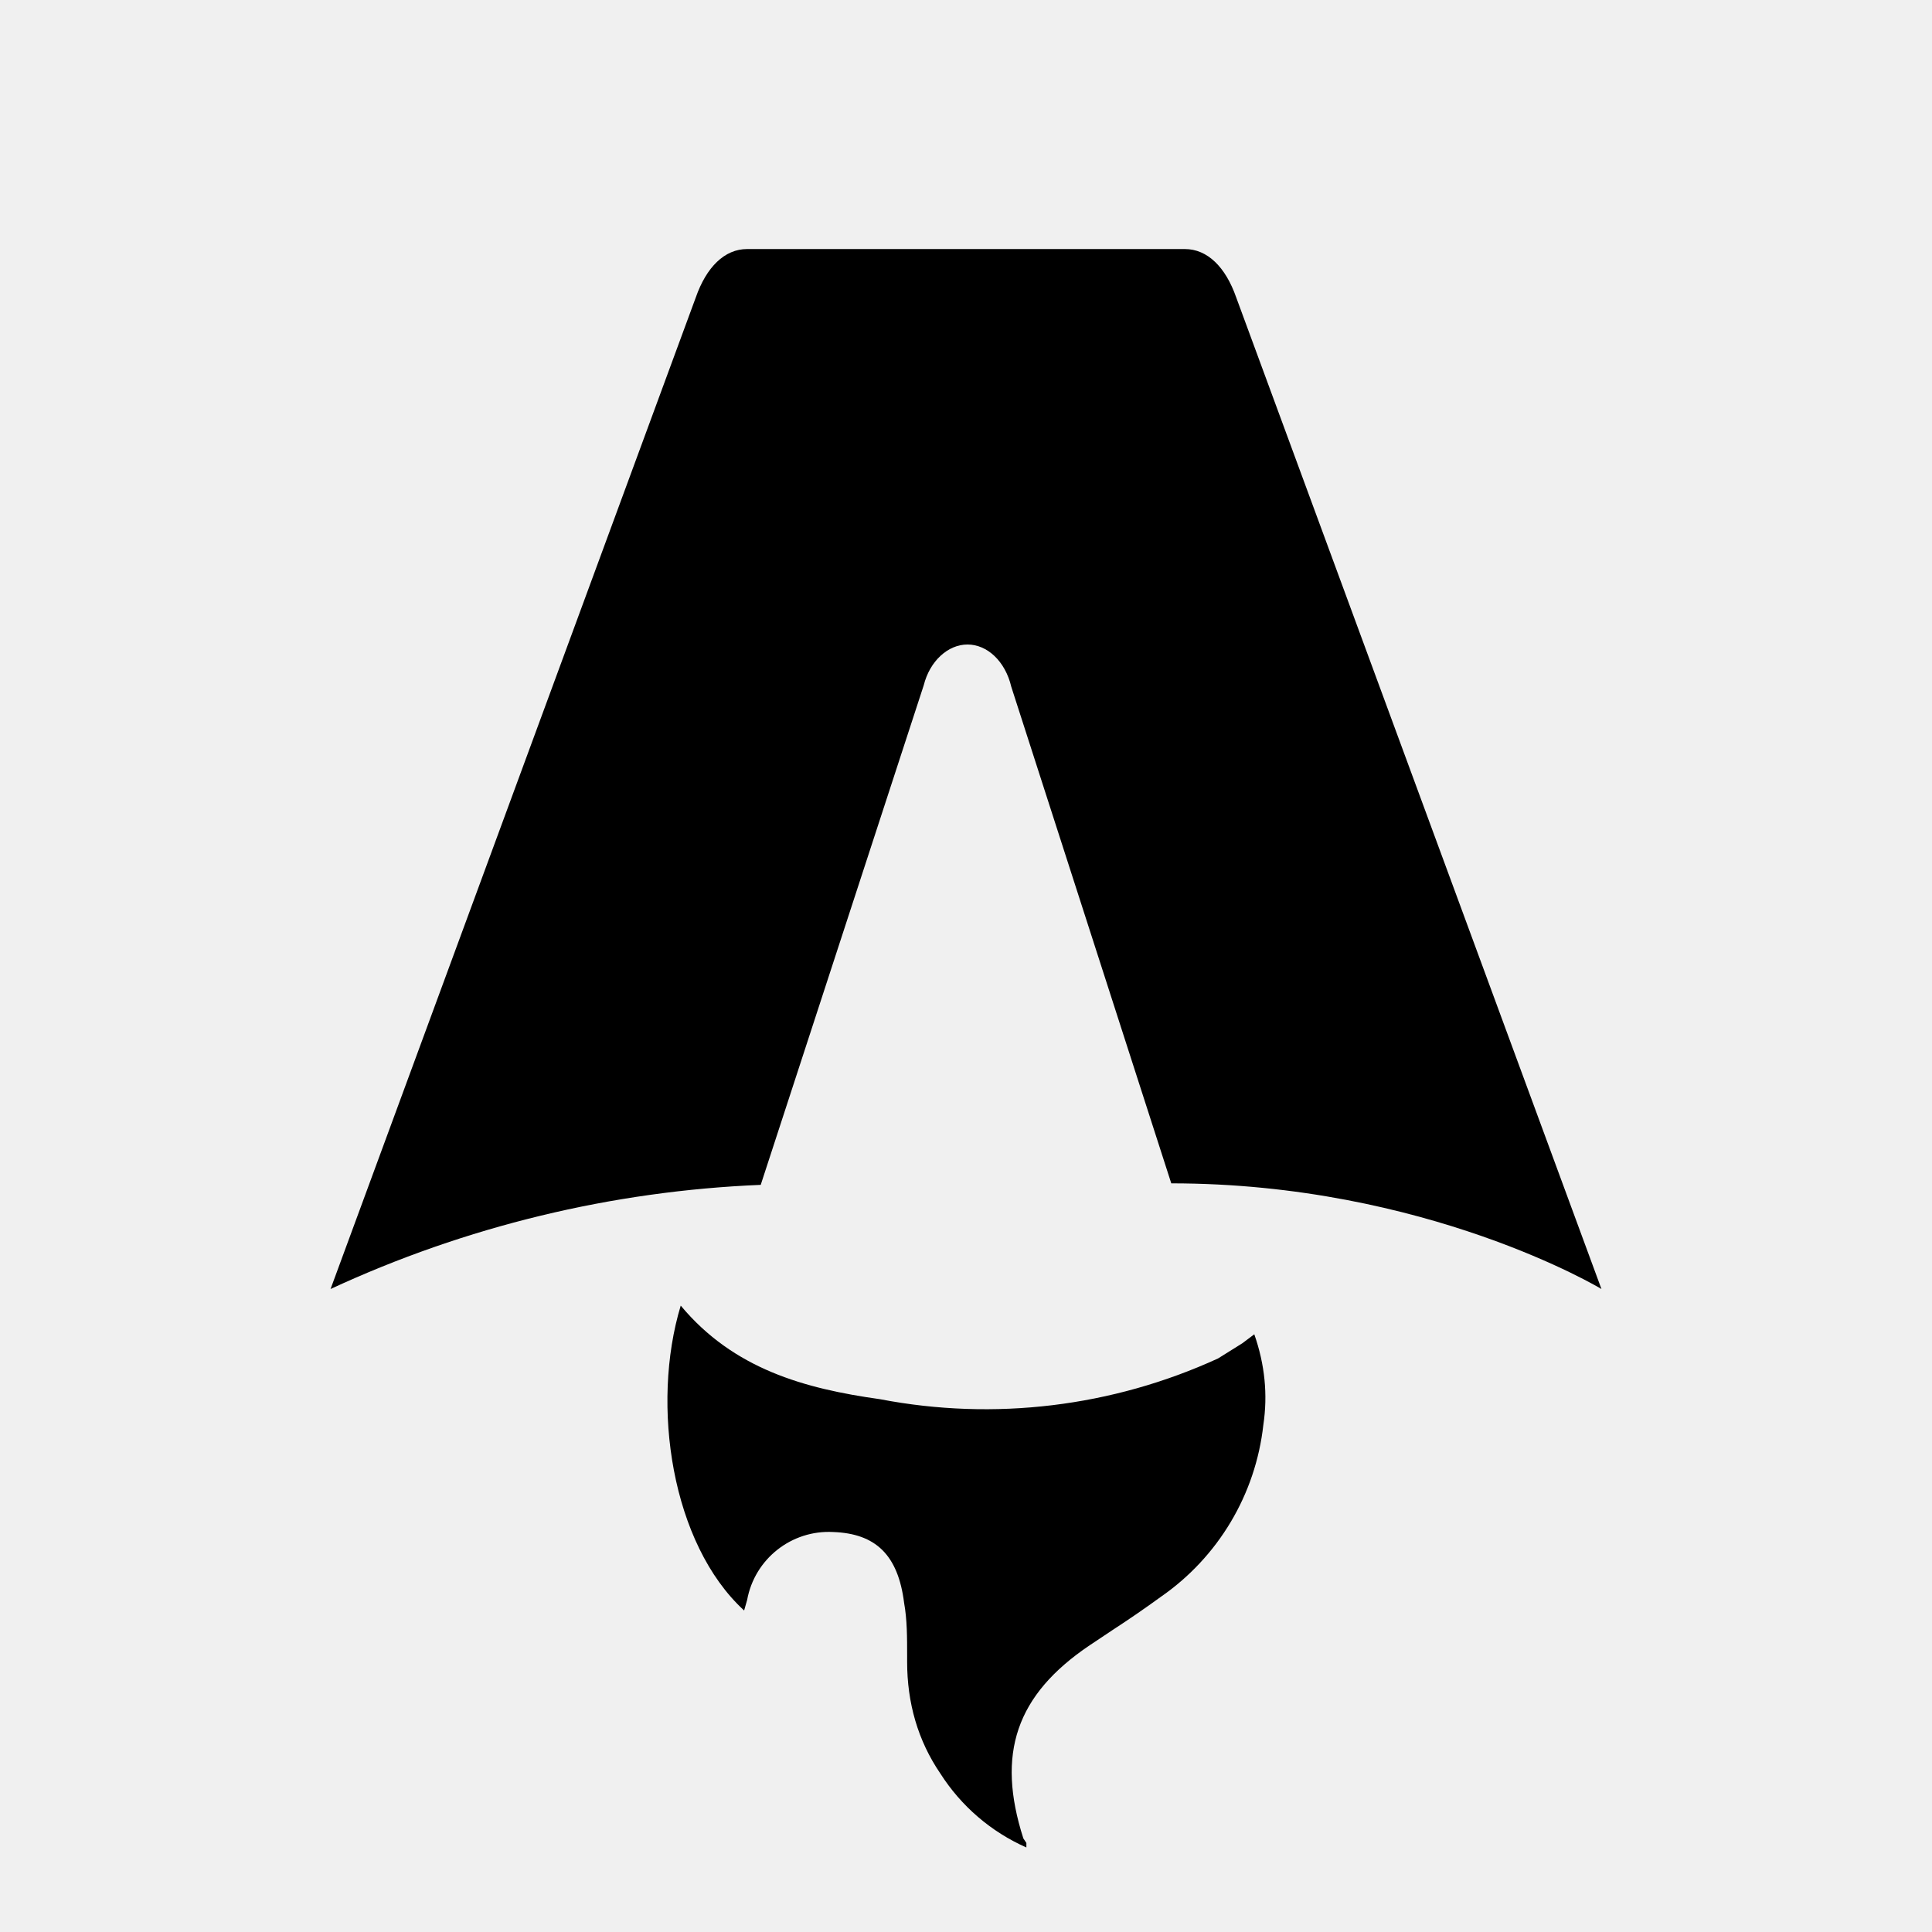
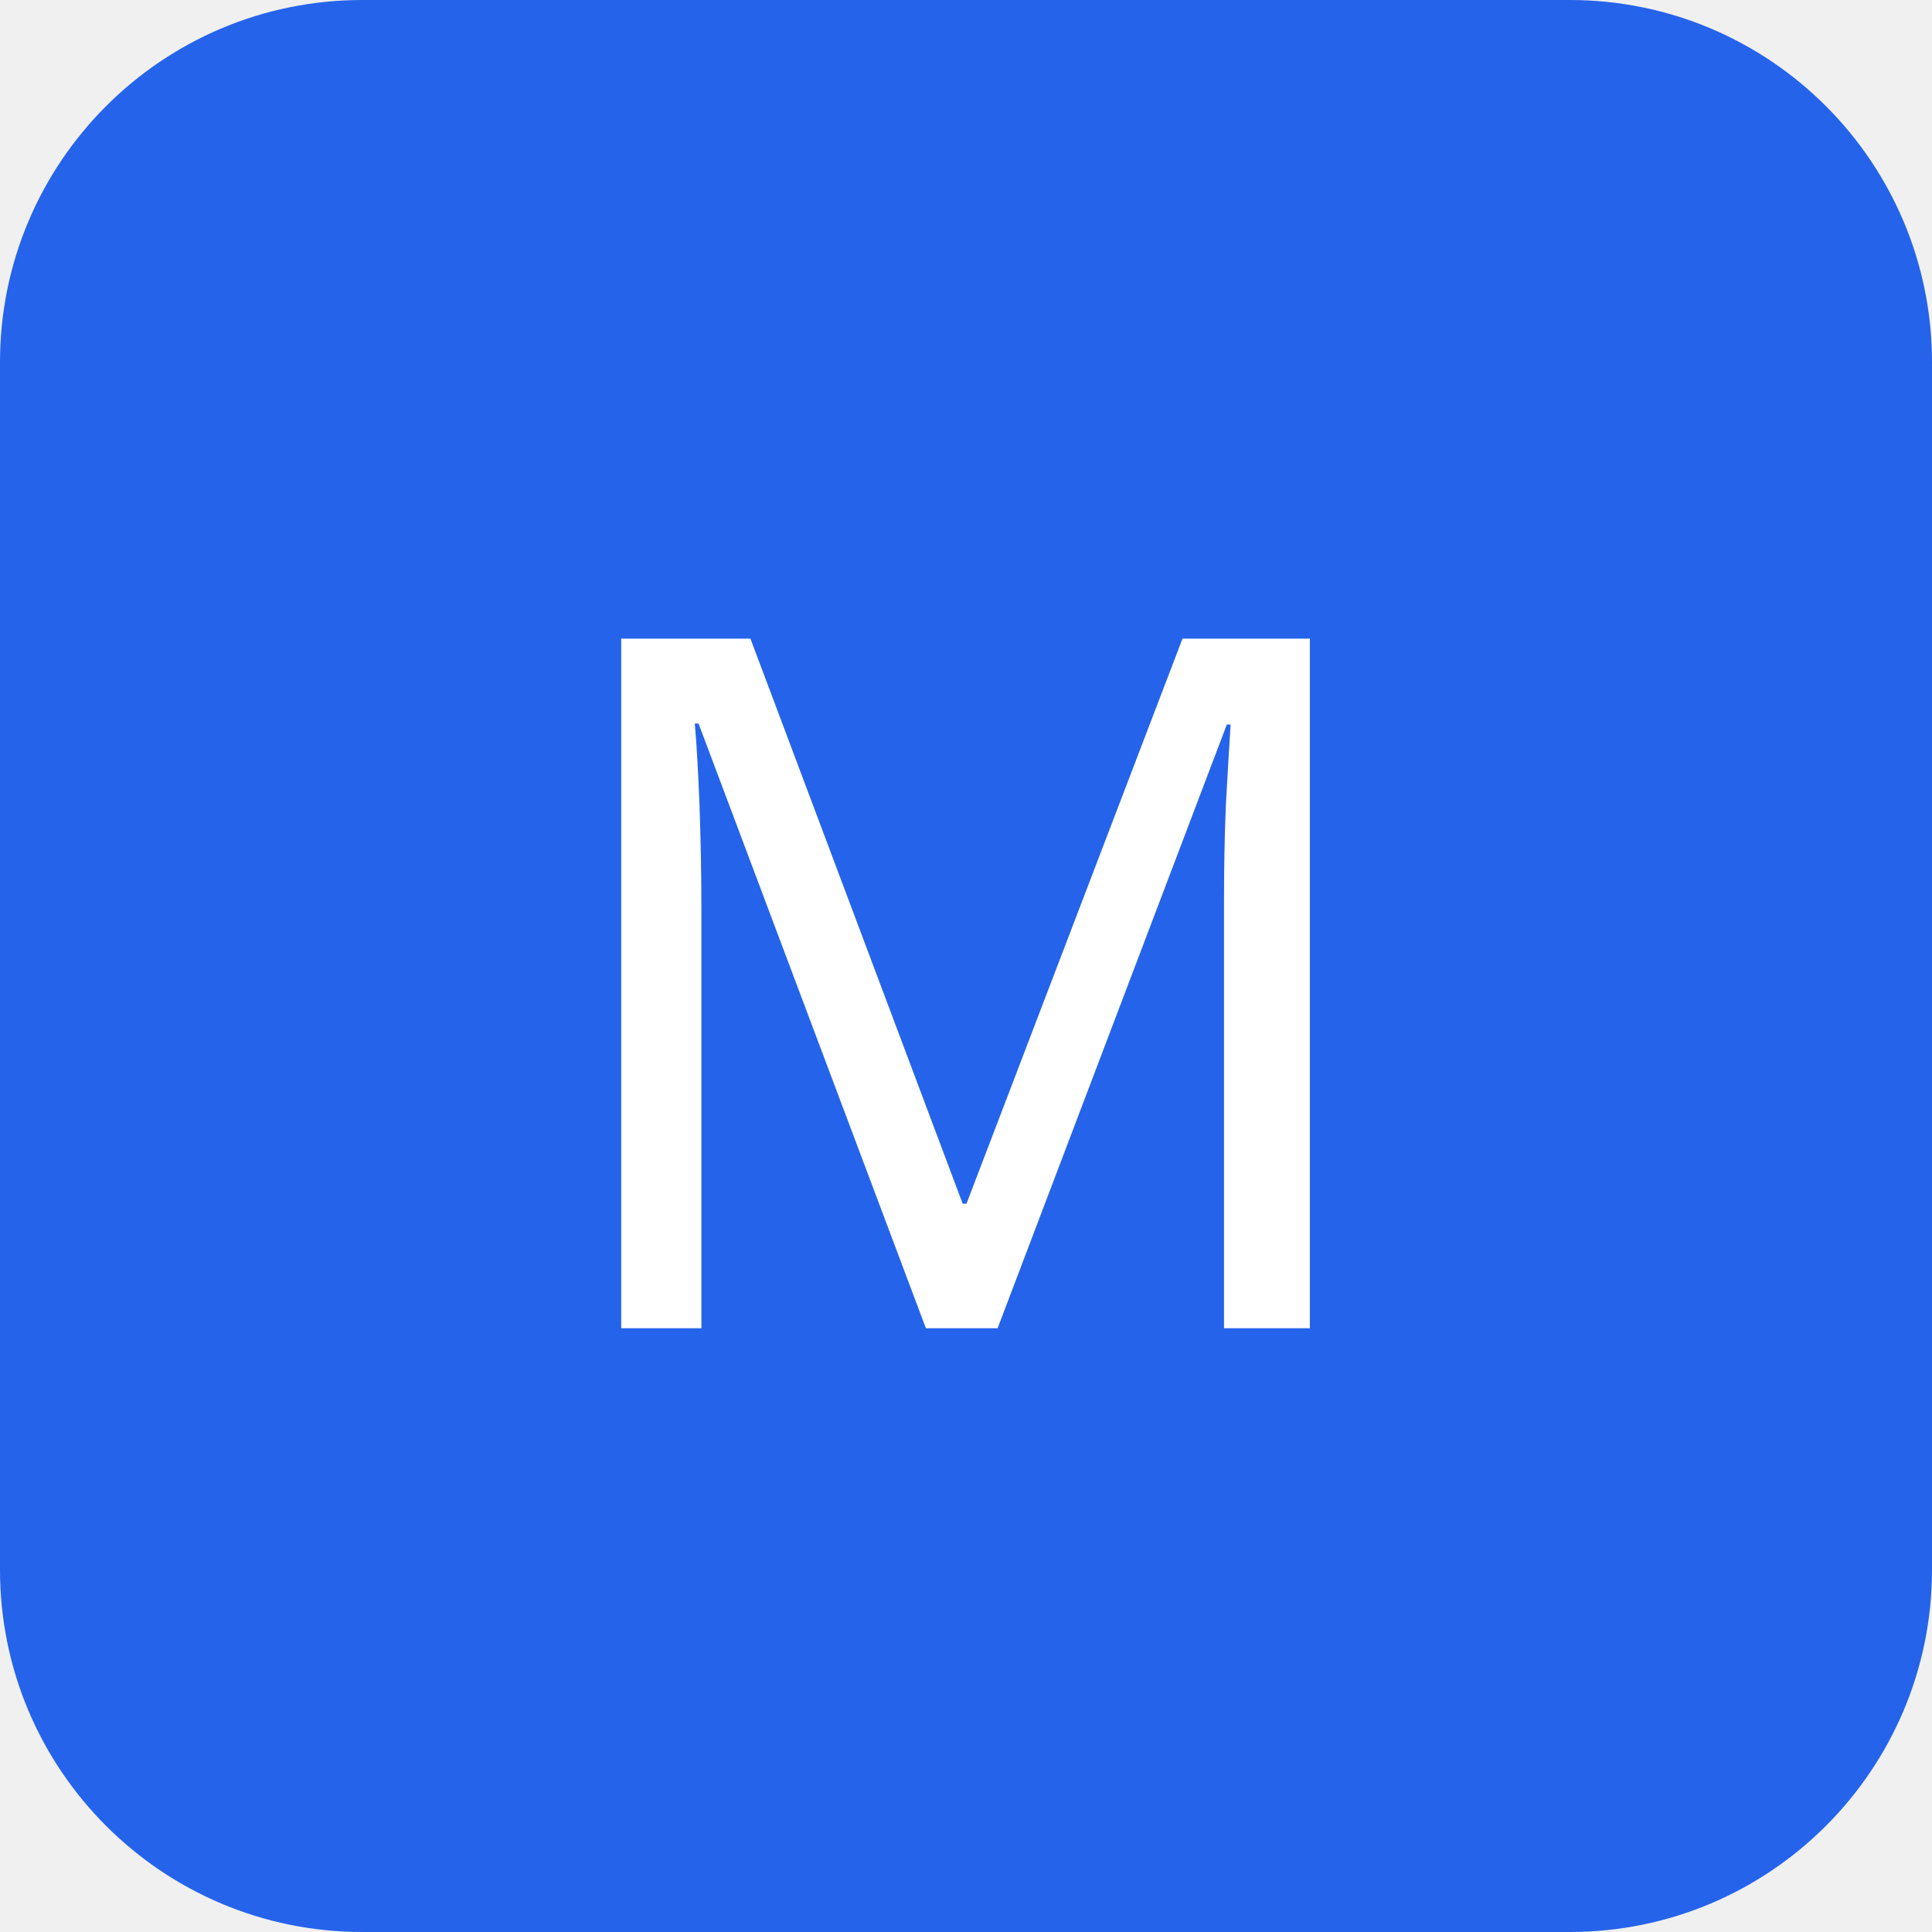
- <svg xmlns="http://www.w3.org/2000/svg" fill="none" viewBox="0 0 128 128">
-   <path d="M50.4 78.5a75.1 75.1 0 0 0-28.5 6.9l24.2-65.7c.7-2 1.9-3.2 3.4-3.2h29c1.5 0 2.7 1.2 3.4 3.2l24.2 65.7s-11.6-7-28.5-7L67 45.5c-.4-1.7-1.6-2.8-2.9-2.8-1.3 0-2.5 1.1-2.9 2.7L50.4 78.5Zm-1.1 28.2Zm-4.2-20.2c-2 6.6-.6 15.8 4.2 20.2a17.5 17.5 0 0 1 .2-.7 5.5 5.5 0 0 1 5.7-4.5c2.8.1 4.3 1.5 4.7 4.7.2 1.1.2 2.3.2 3.5v.4c0 2.7.7 5.2 2.2 7.4a13 13 0 0 0 5.7 4.9v-.3l-.2-.3c-1.8-5.6-.5-9.5 4.4-12.8l1.5-1a73 73 0 0 0 3.2-2.2 16 16 0 0 0 6.8-11.4c.3-2 .1-4-.6-6l-.8.6-1.6 1a37 37 0 0 1-22.4 2.7c-5-.7-9.7-2-13.2-6.2Z" />
-   <style>
-         path { fill: #000; }
-         @media (prefers-color-scheme: dark) {
-             path { fill: #FFF; }
-         }
-     </style>
+ <svg xmlns="http://www.w3.org/2000/svg" viewBox="0 0 32 32">
+   <rect width="32" height="32" rx="6" fill="#2563eb" />
+   <text x="16" y="22" font-size="16" font-family="sans-serif" fill="#fff" text-anchor="middle">M</text>
</svg>
